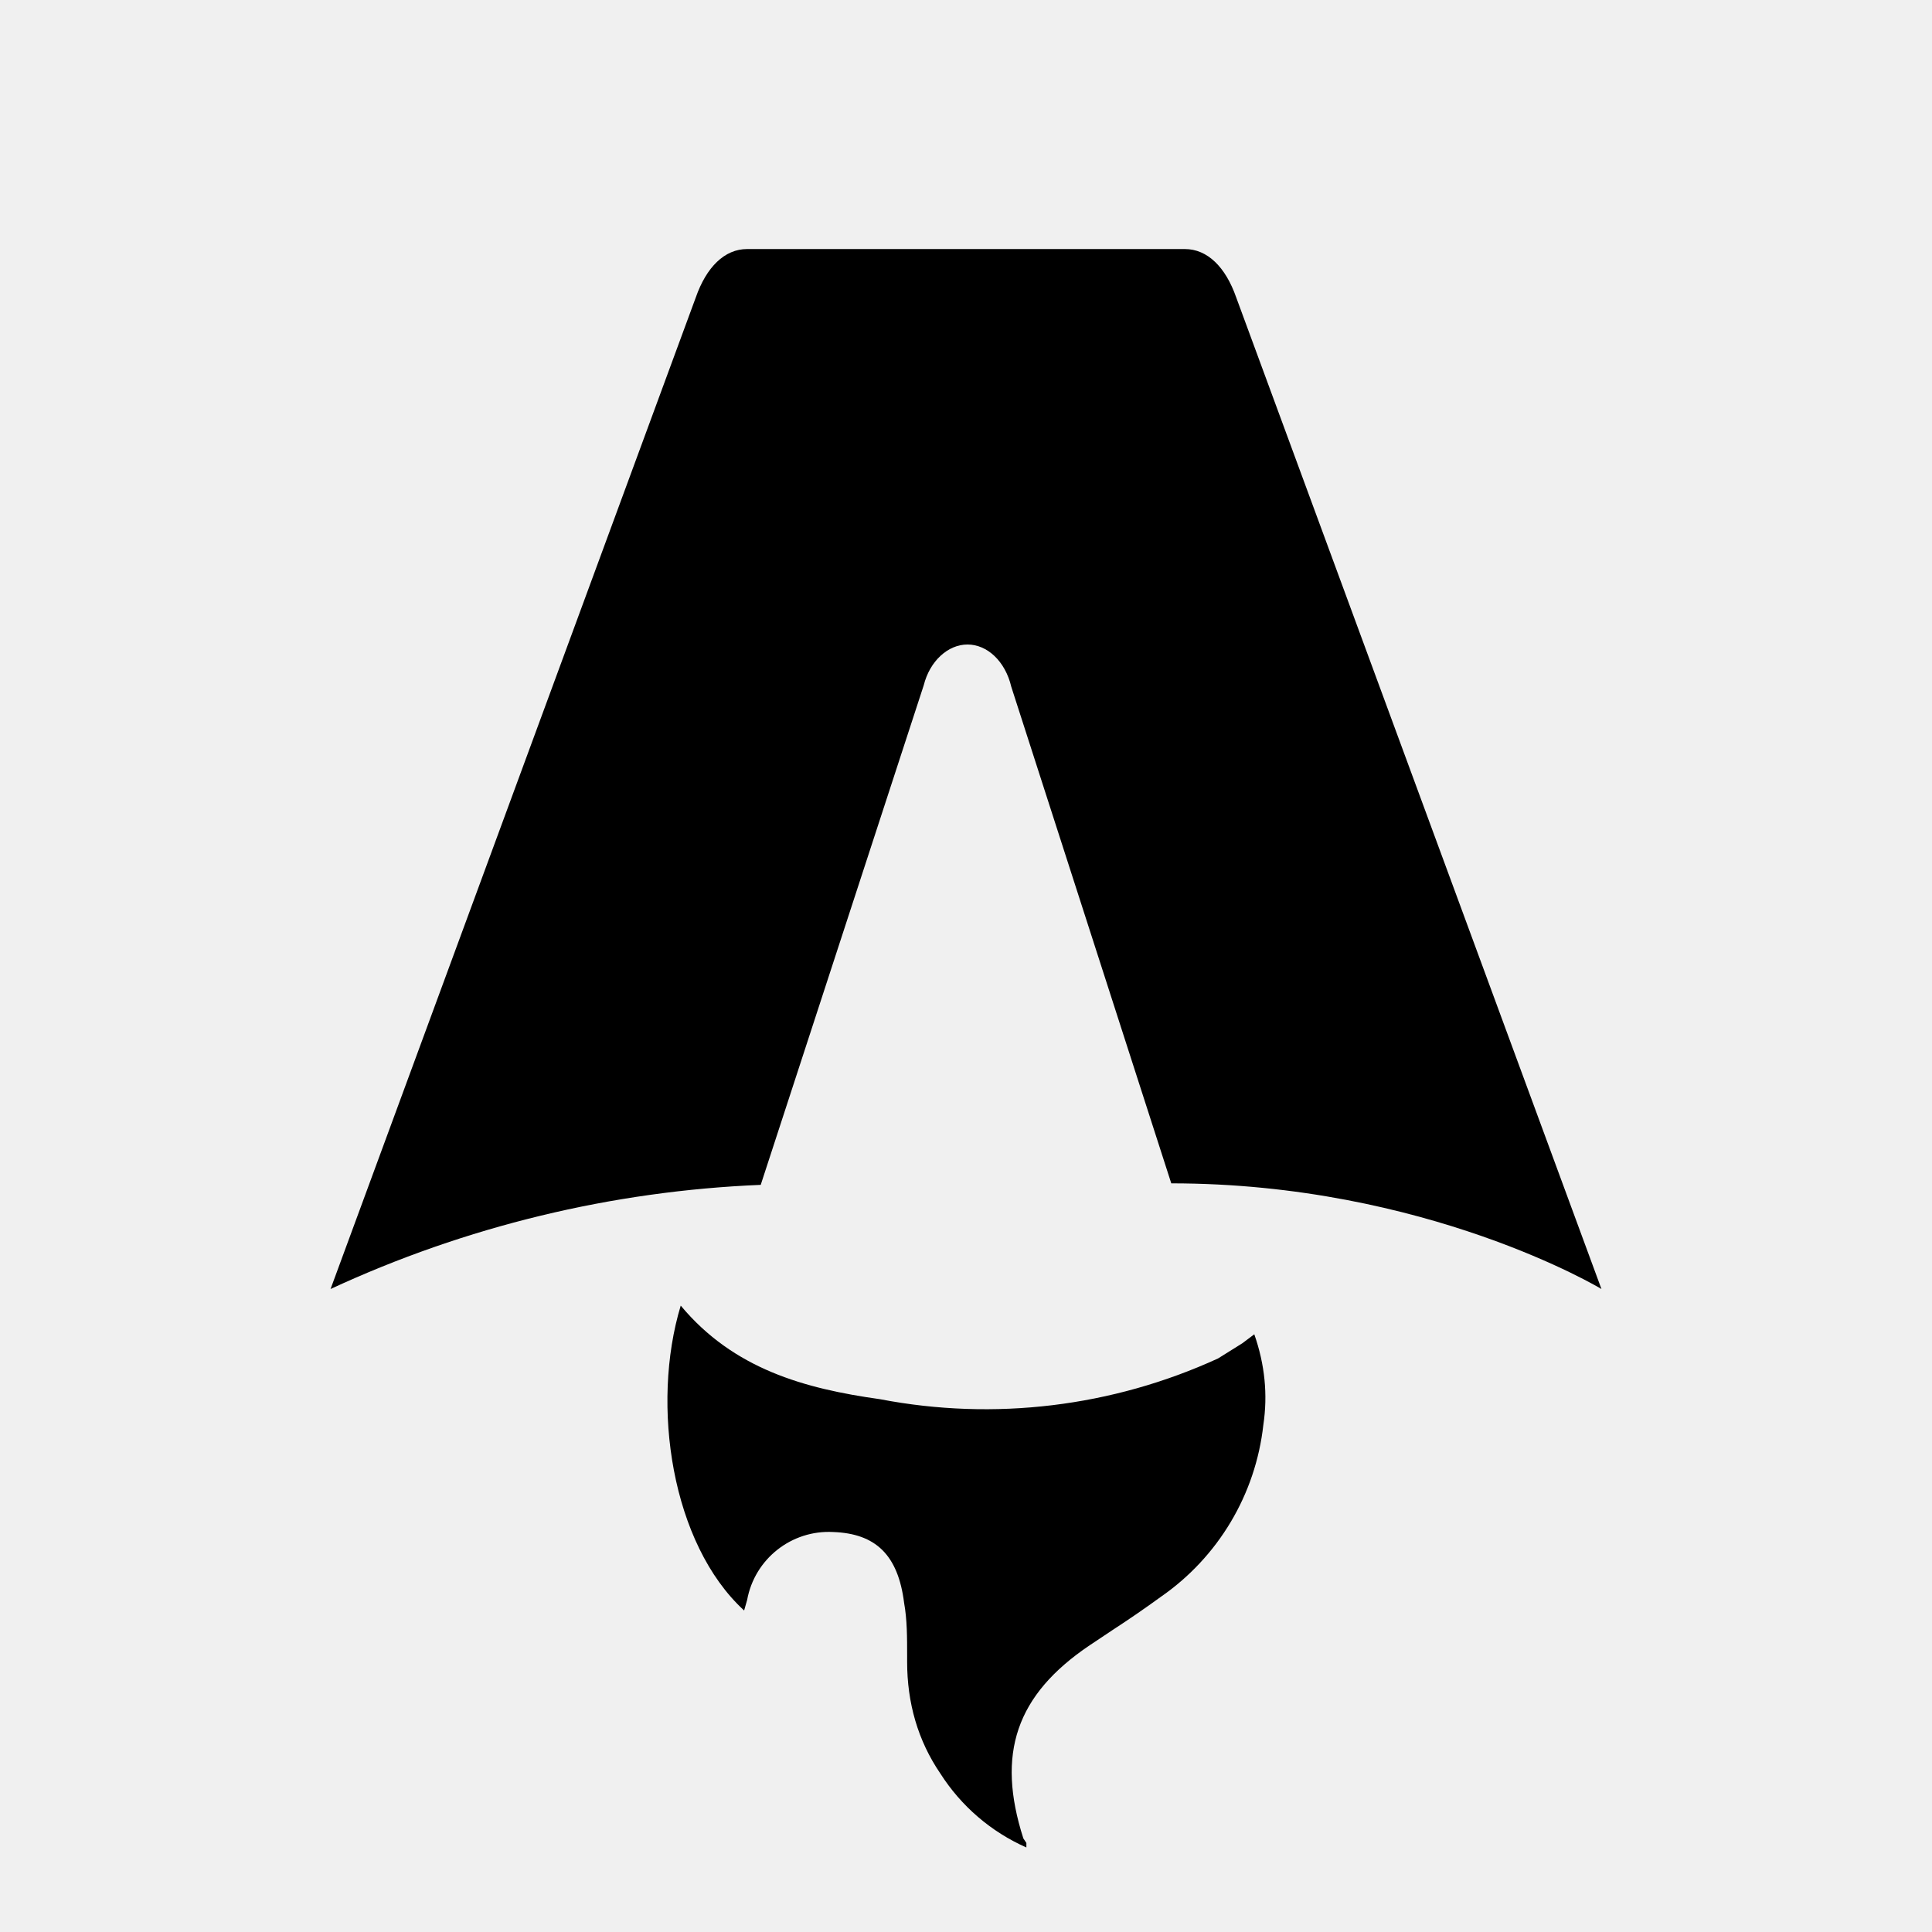
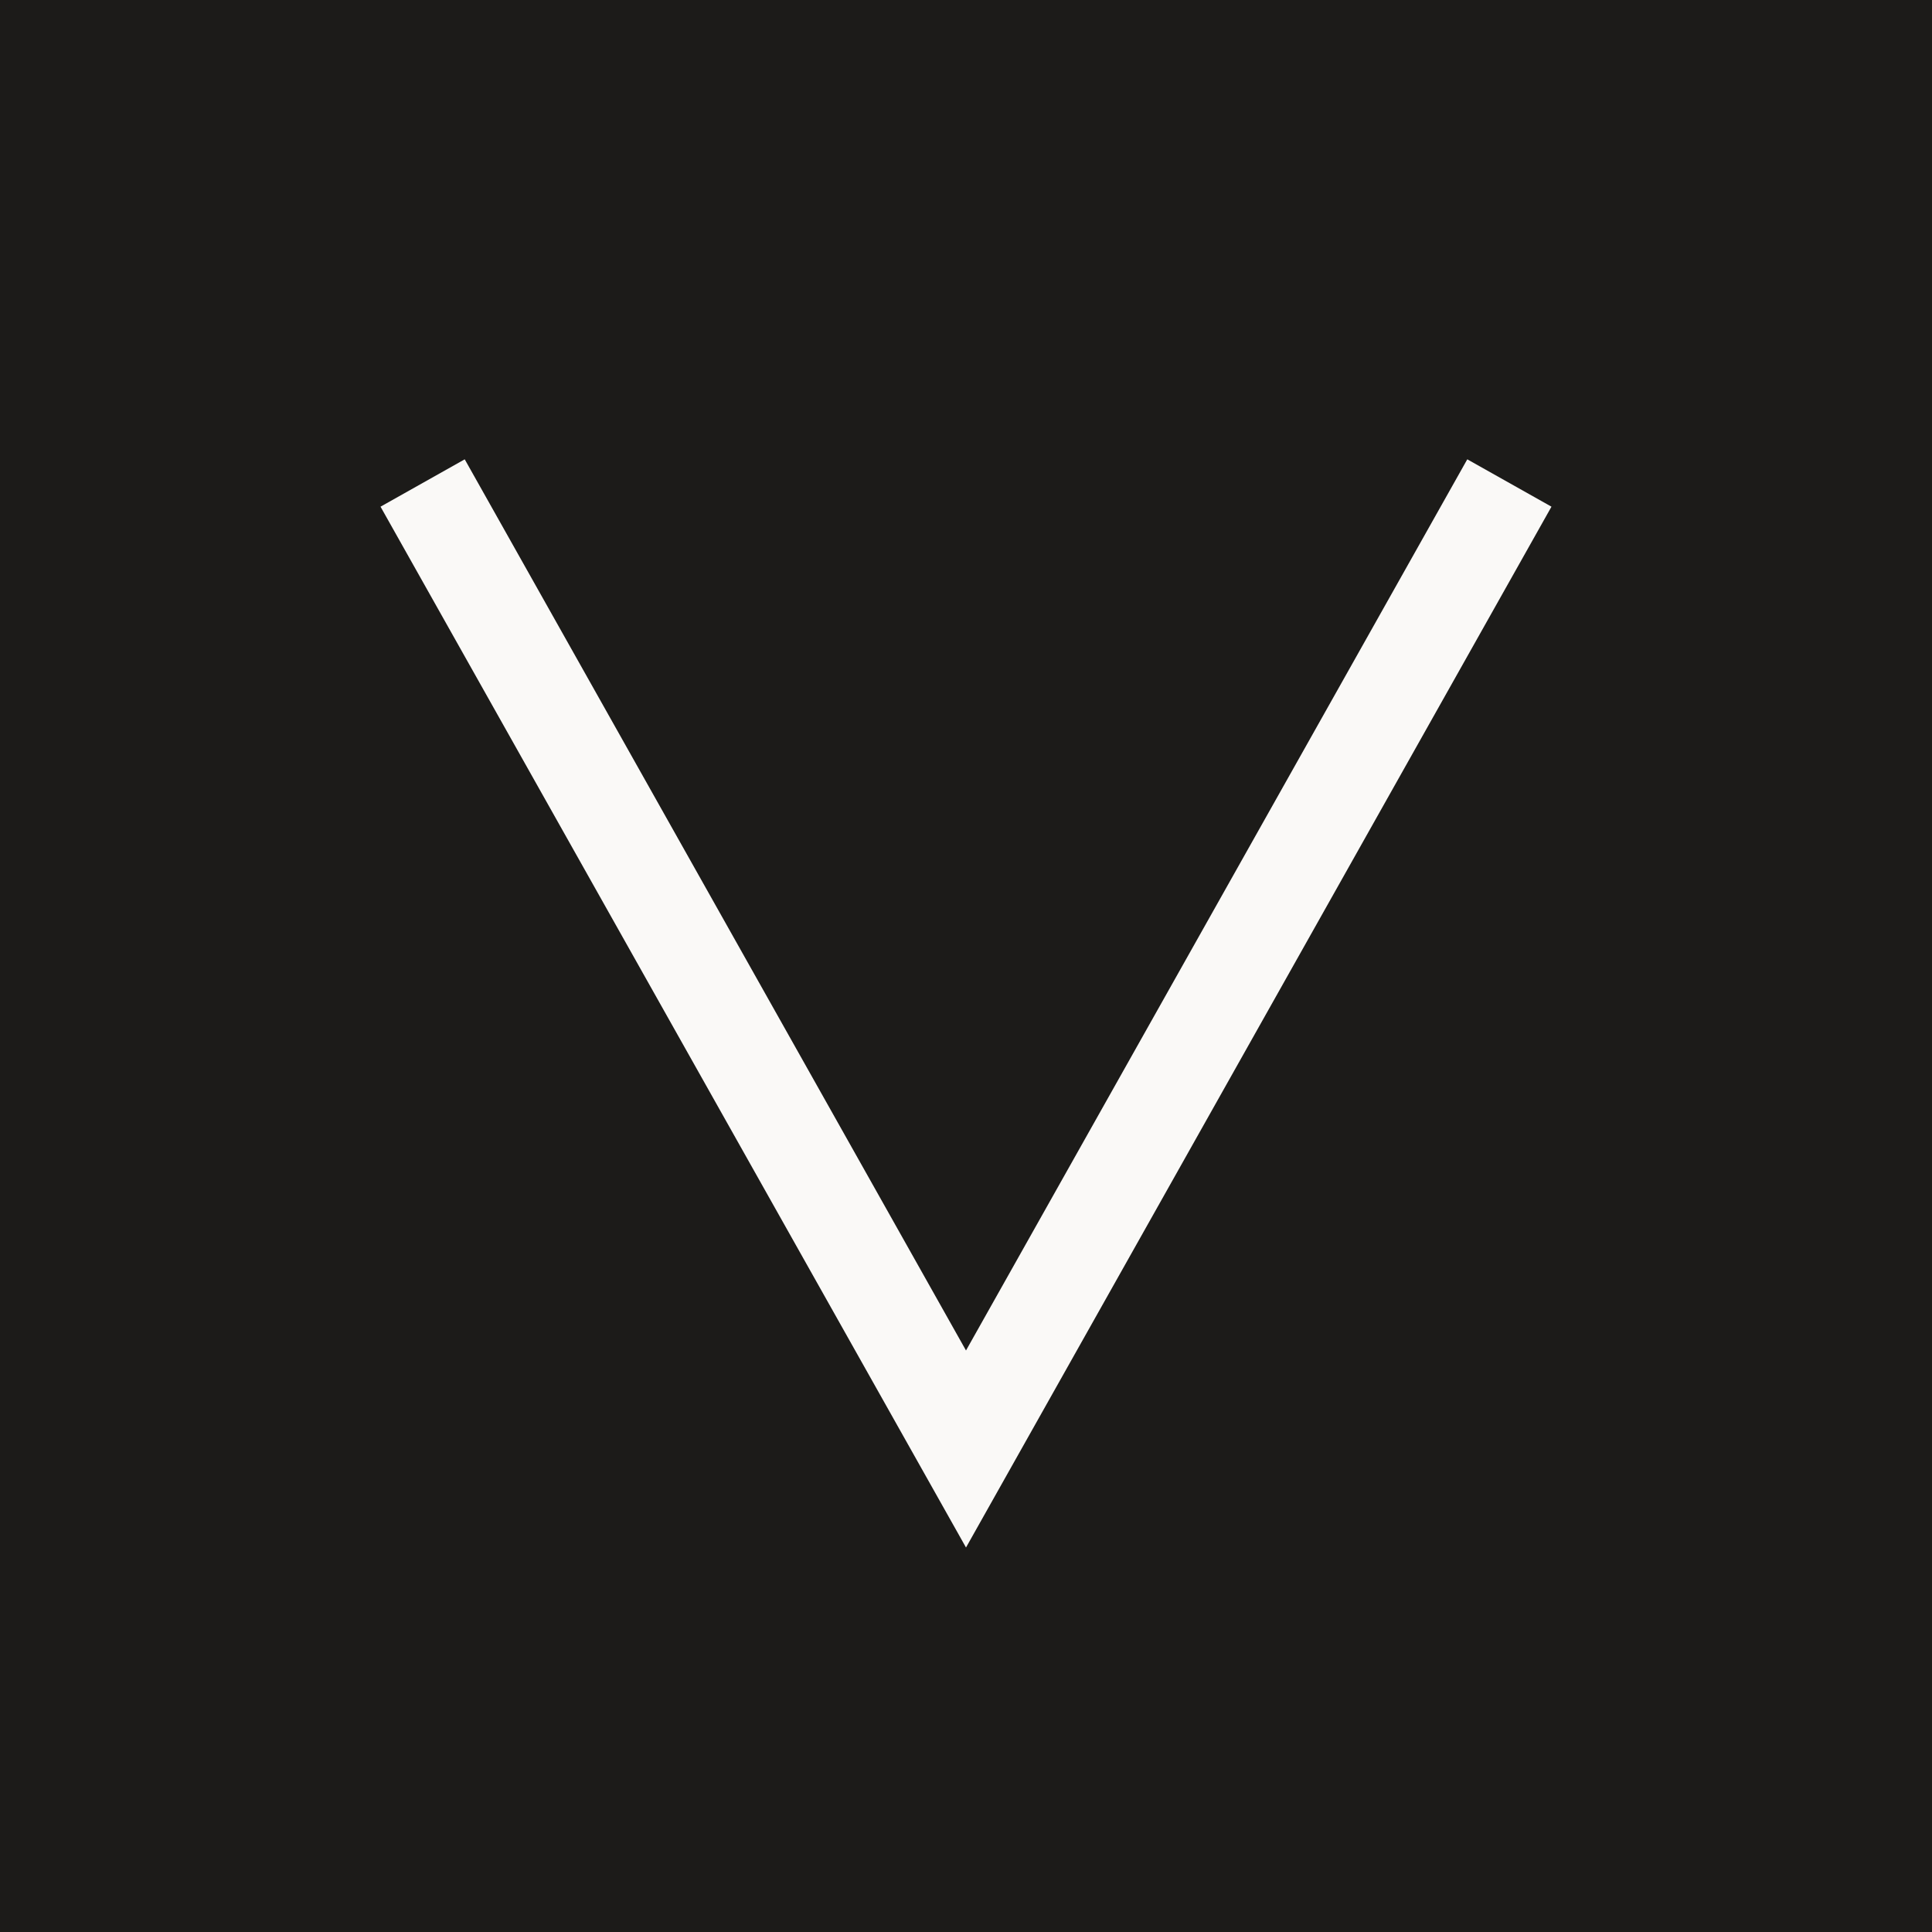
- <svg xmlns="http://www.w3.org/2000/svg" fill="none" viewBox="0 0 128 128">
-   <path d="M50.4 78.5a75.1 75.1 0 0 0-28.5 6.9l24.2-65.7c.7-2 1.9-3.2 3.4-3.2h29c1.5 0 2.7 1.2 3.4 3.2l24.2 65.7s-11.6-7-28.5-7L67 45.5c-.4-1.7-1.6-2.8-2.9-2.8-1.3 0-2.5 1.1-2.9 2.7L50.4 78.5Zm-1.1 28.2Zm-4.2-20.2c-2 6.6-.6 15.8 4.2 20.2a17.5 17.5 0 0 1 .2-.7 5.5 5.5 0 0 1 5.7-4.5c2.8.1 4.3 1.5 4.7 4.7.2 1.1.2 2.3.2 3.5v.4c0 2.7.7 5.2 2.2 7.4a13 13 0 0 0 5.7 4.9v-.3l-.2-.3c-1.8-5.6-.5-9.5 4.4-12.8l1.5-1a73 73 0 0 0 3.2-2.2 16 16 0 0 0 6.8-11.4c.3-2 .1-4-.6-6l-.8.6-1.6 1a37 37 0 0 1-22.4 2.7c-5-.7-9.7-2-13.2-6.2Z" />
+ <svg xmlns="http://www.w3.org/2000/svg" viewBox="0 0 32 32" fill="none">
  <style>
-         path { fill: #000; }
-         @media (prefers-color-scheme: dark) {
-             path { fill: #FFF; }
-         }
-     </style>
+     .bg   { fill: #1c1b19; }
+     .mark { stroke: #faf9f7; }
+     @media (prefers-color-scheme: light) {
+       .bg   { fill: #faf9f7; }
+       .mark { stroke: #1c1b19; }
+     }
+   </style>
+   <rect class="bg" width="32" height="32" />
+   <polyline class="mark" points="7,8 16,24 25,8" stroke-width="1.6" stroke-linecap="butt" stroke-linejoin="miter" fill="none" />
</svg>
